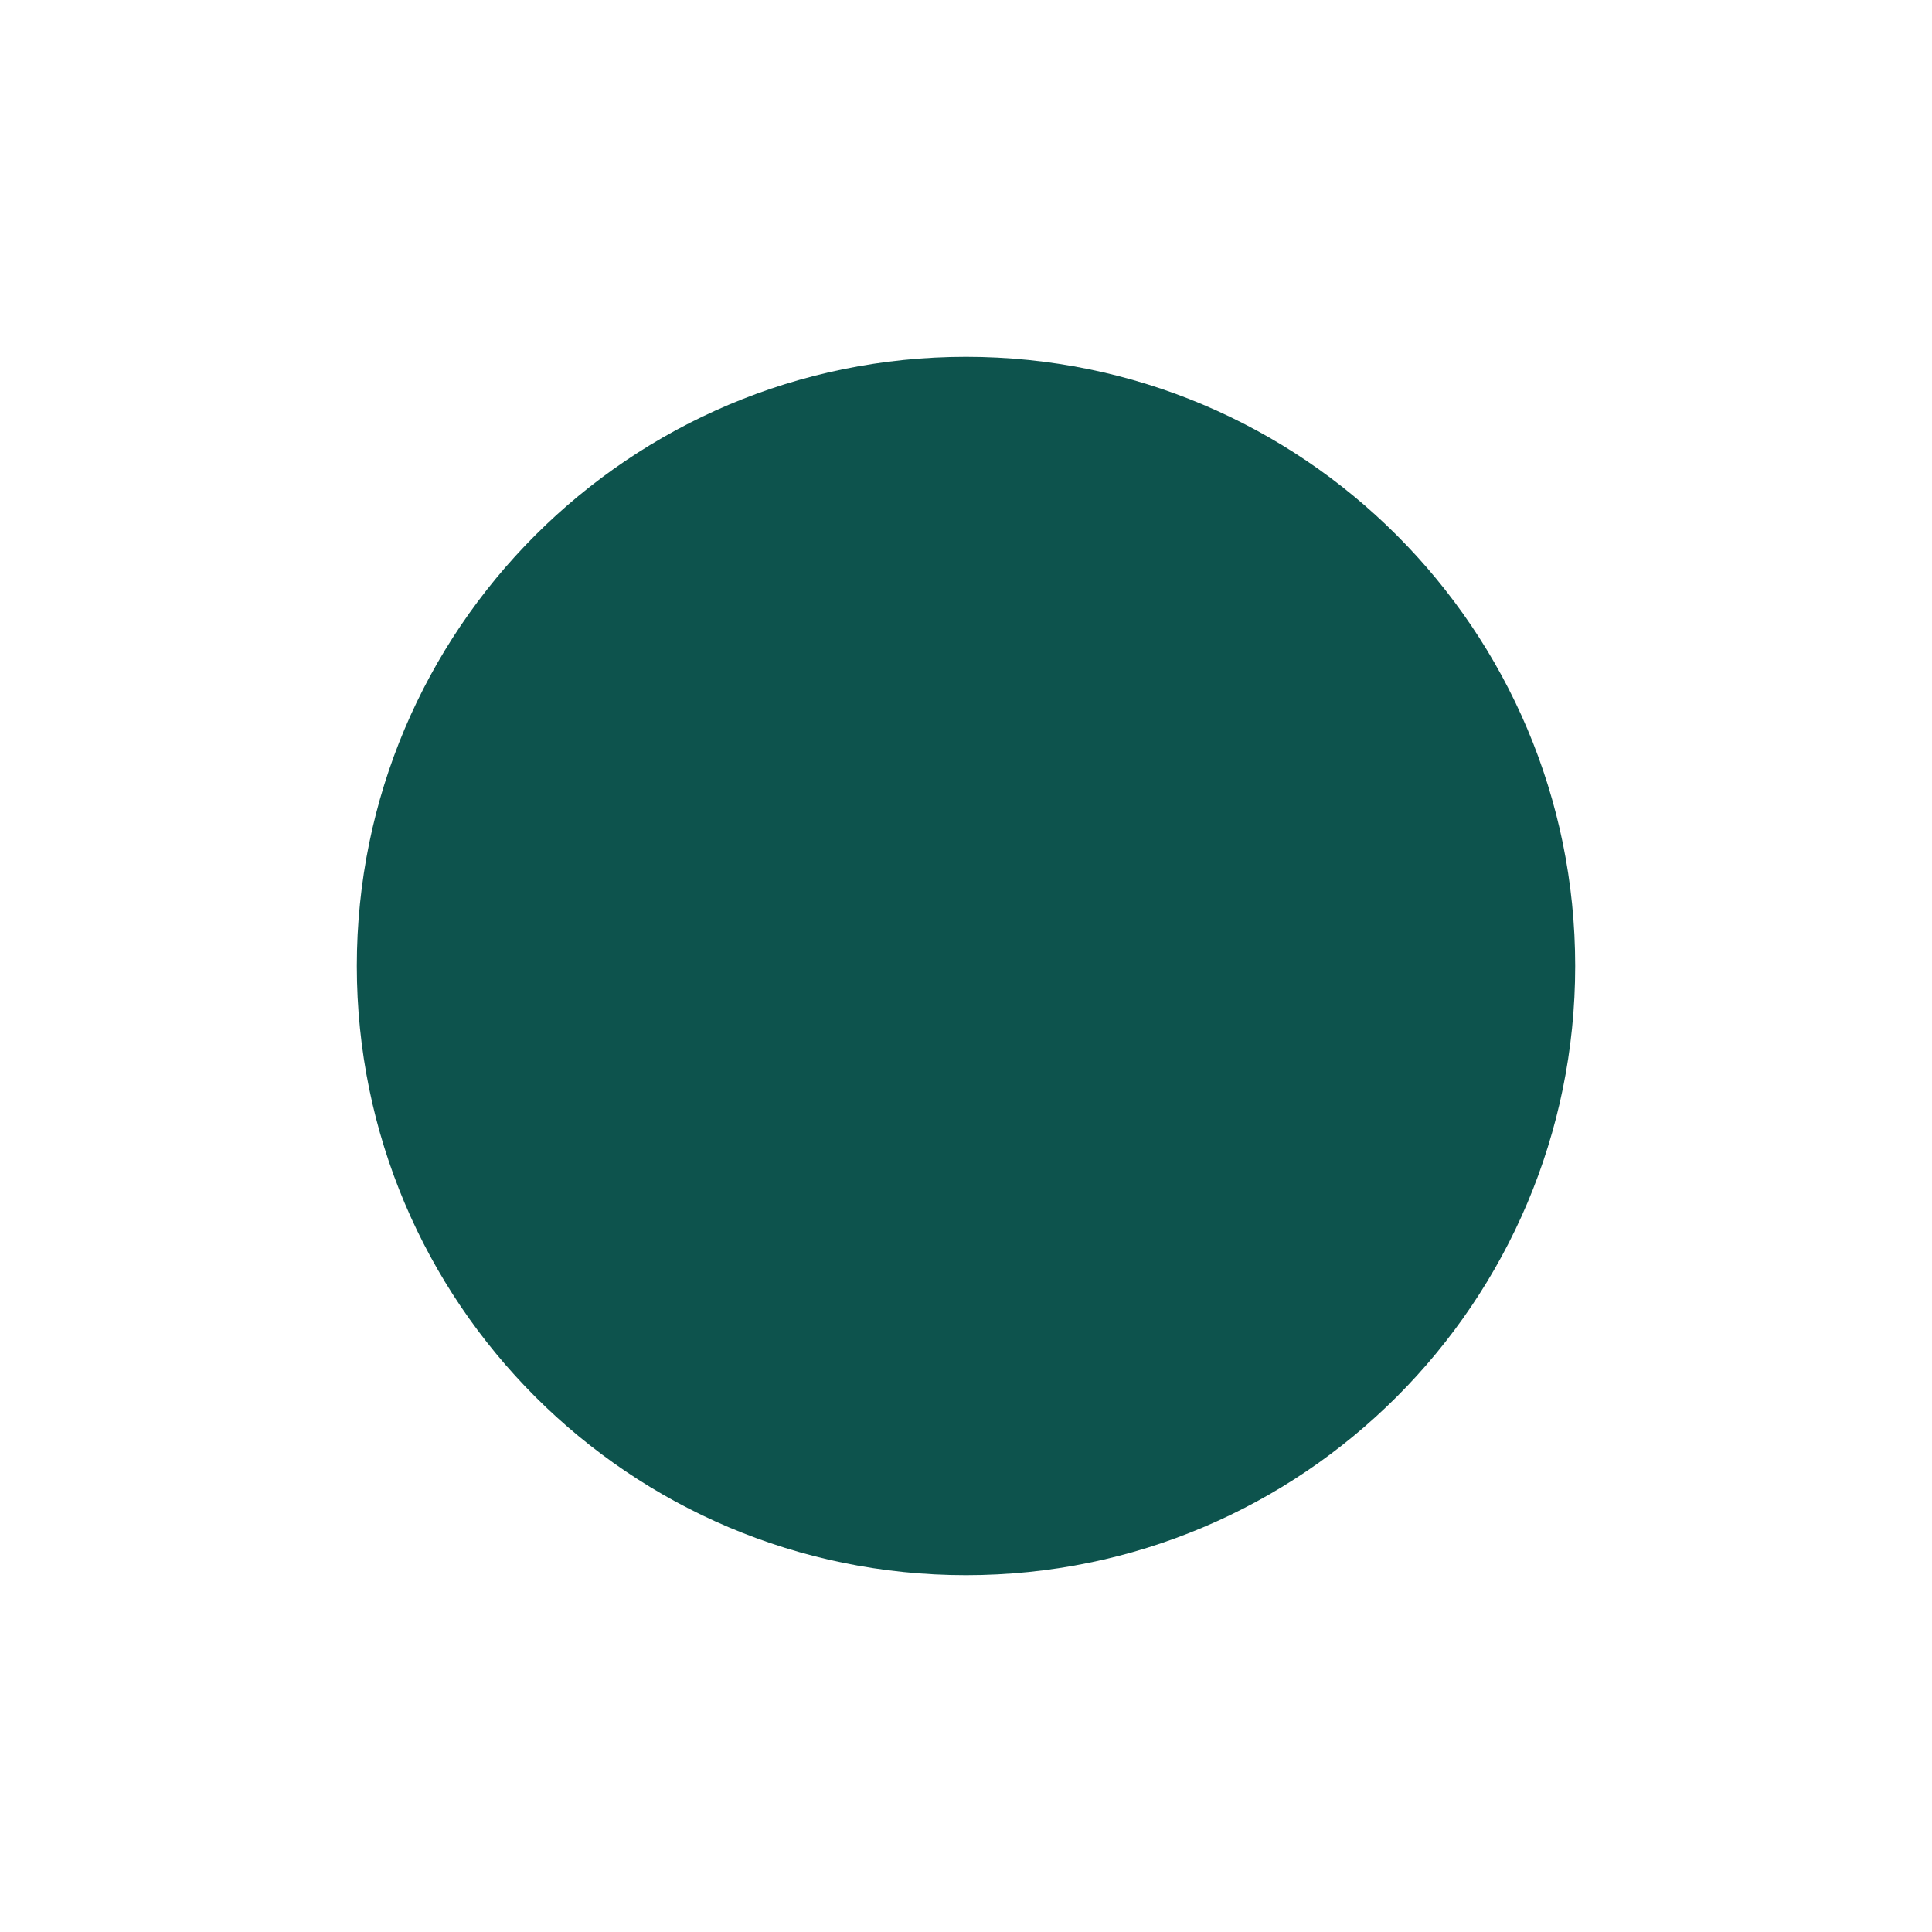
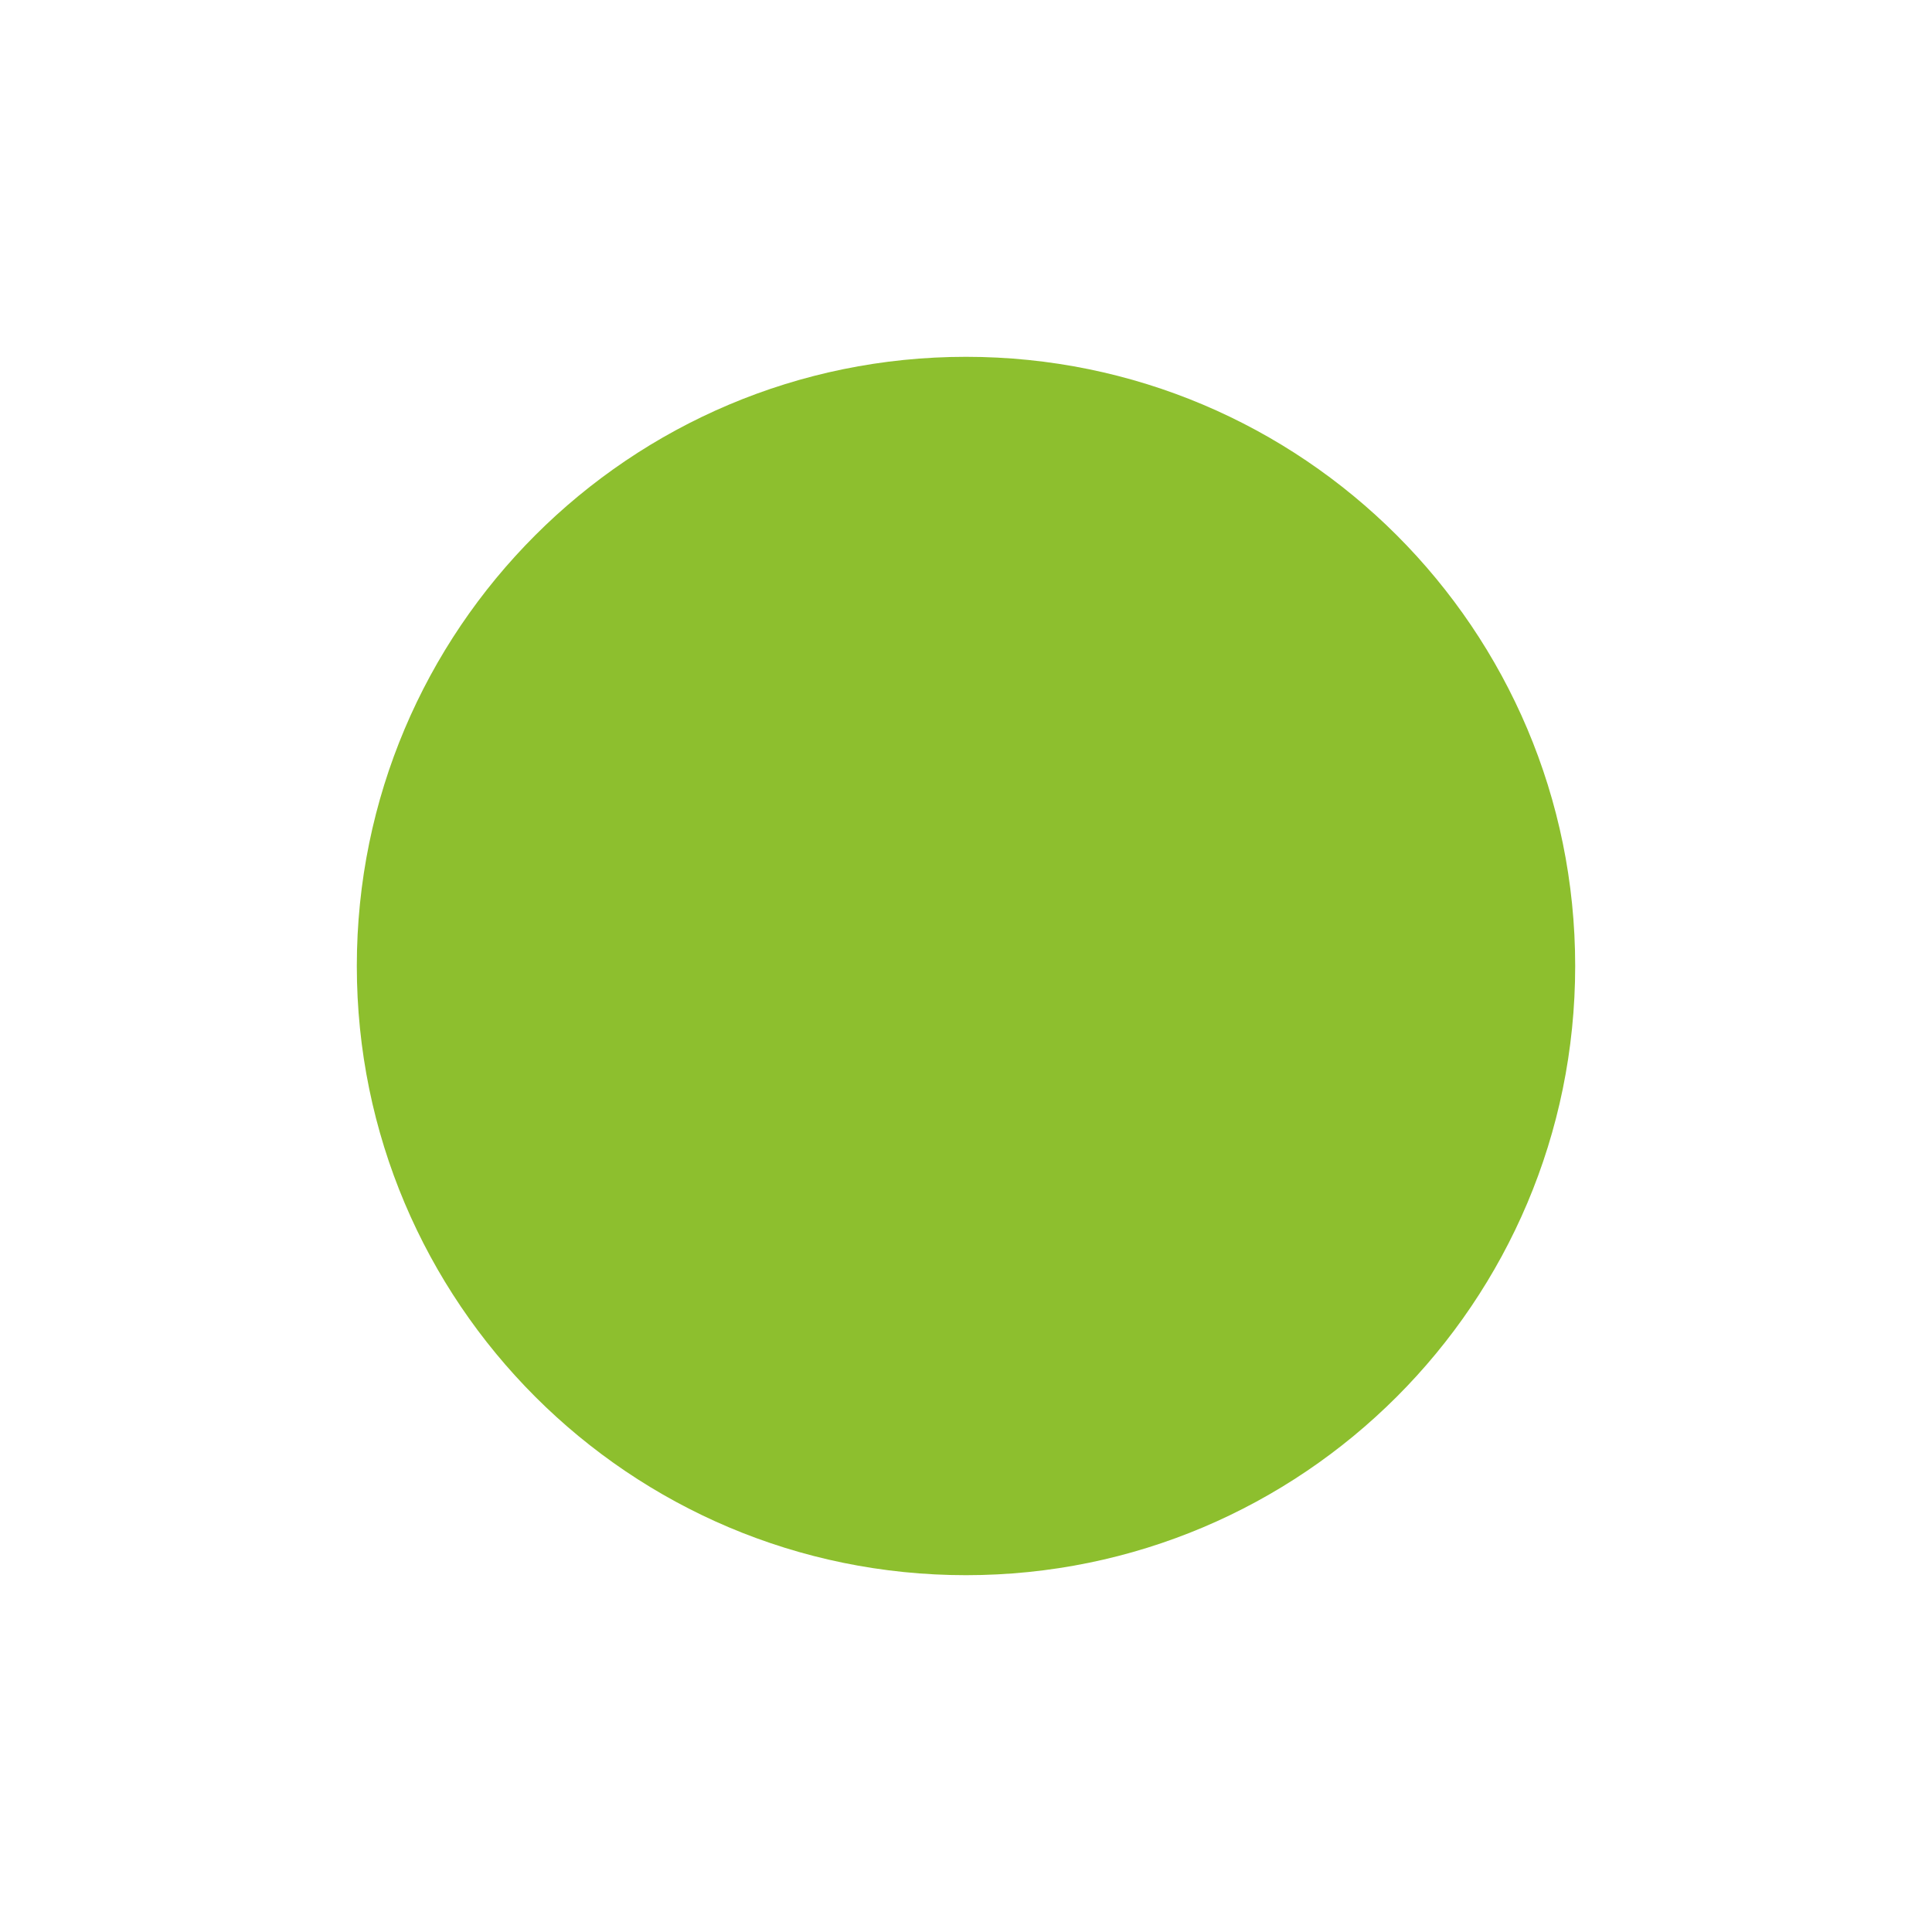
<svg xmlns="http://www.w3.org/2000/svg" width="64mm" height="64mm" viewBox="0 0 64 64" version="1.1" id="svg7673">
  <defs id="defs7670" />
  <g id="layer1">
-     <circle style="fill:#0D534D;stroke-width:0.167;stop-color:#000000;fill-opacity:1" id="path7846" cx="32" cy="32" r="20.18" />
+     <circle style="fill:#8DBF2E;stroke-width:0.167;stop-color:#000000;fill-opacity:1" id="path7846" cx="32" cy="32" r="20.18" />
  </g>
</svg>
